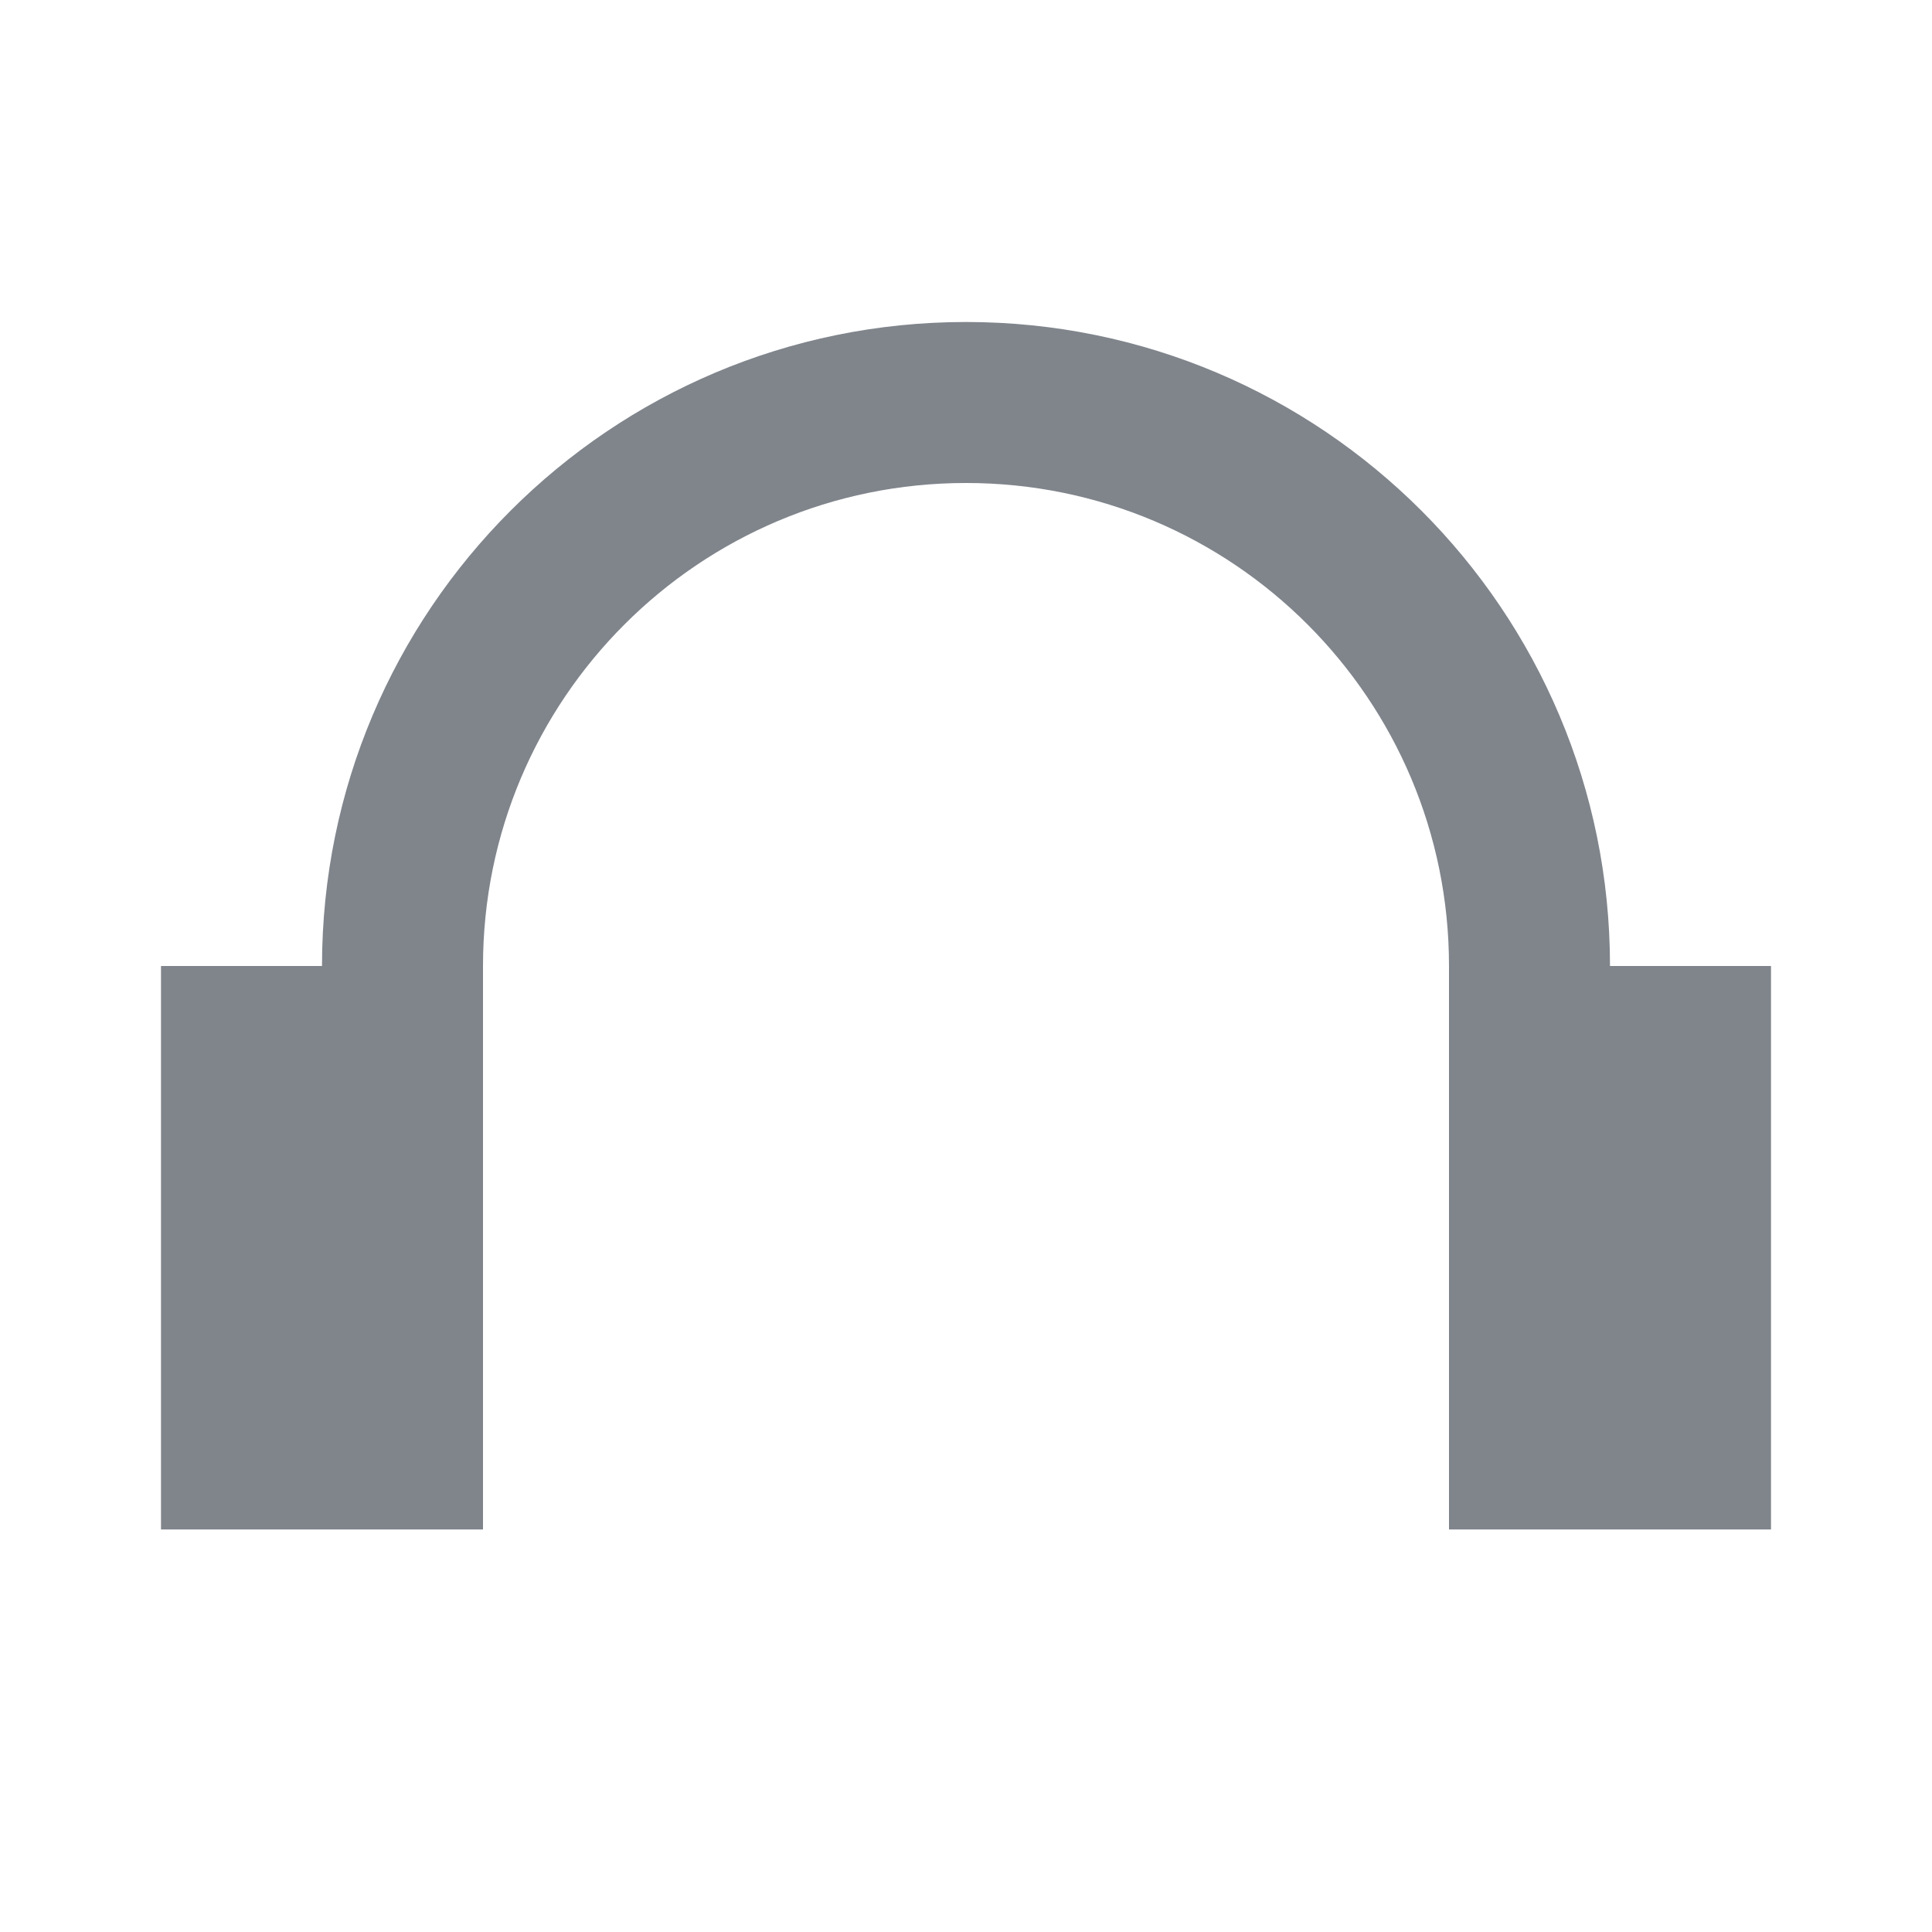
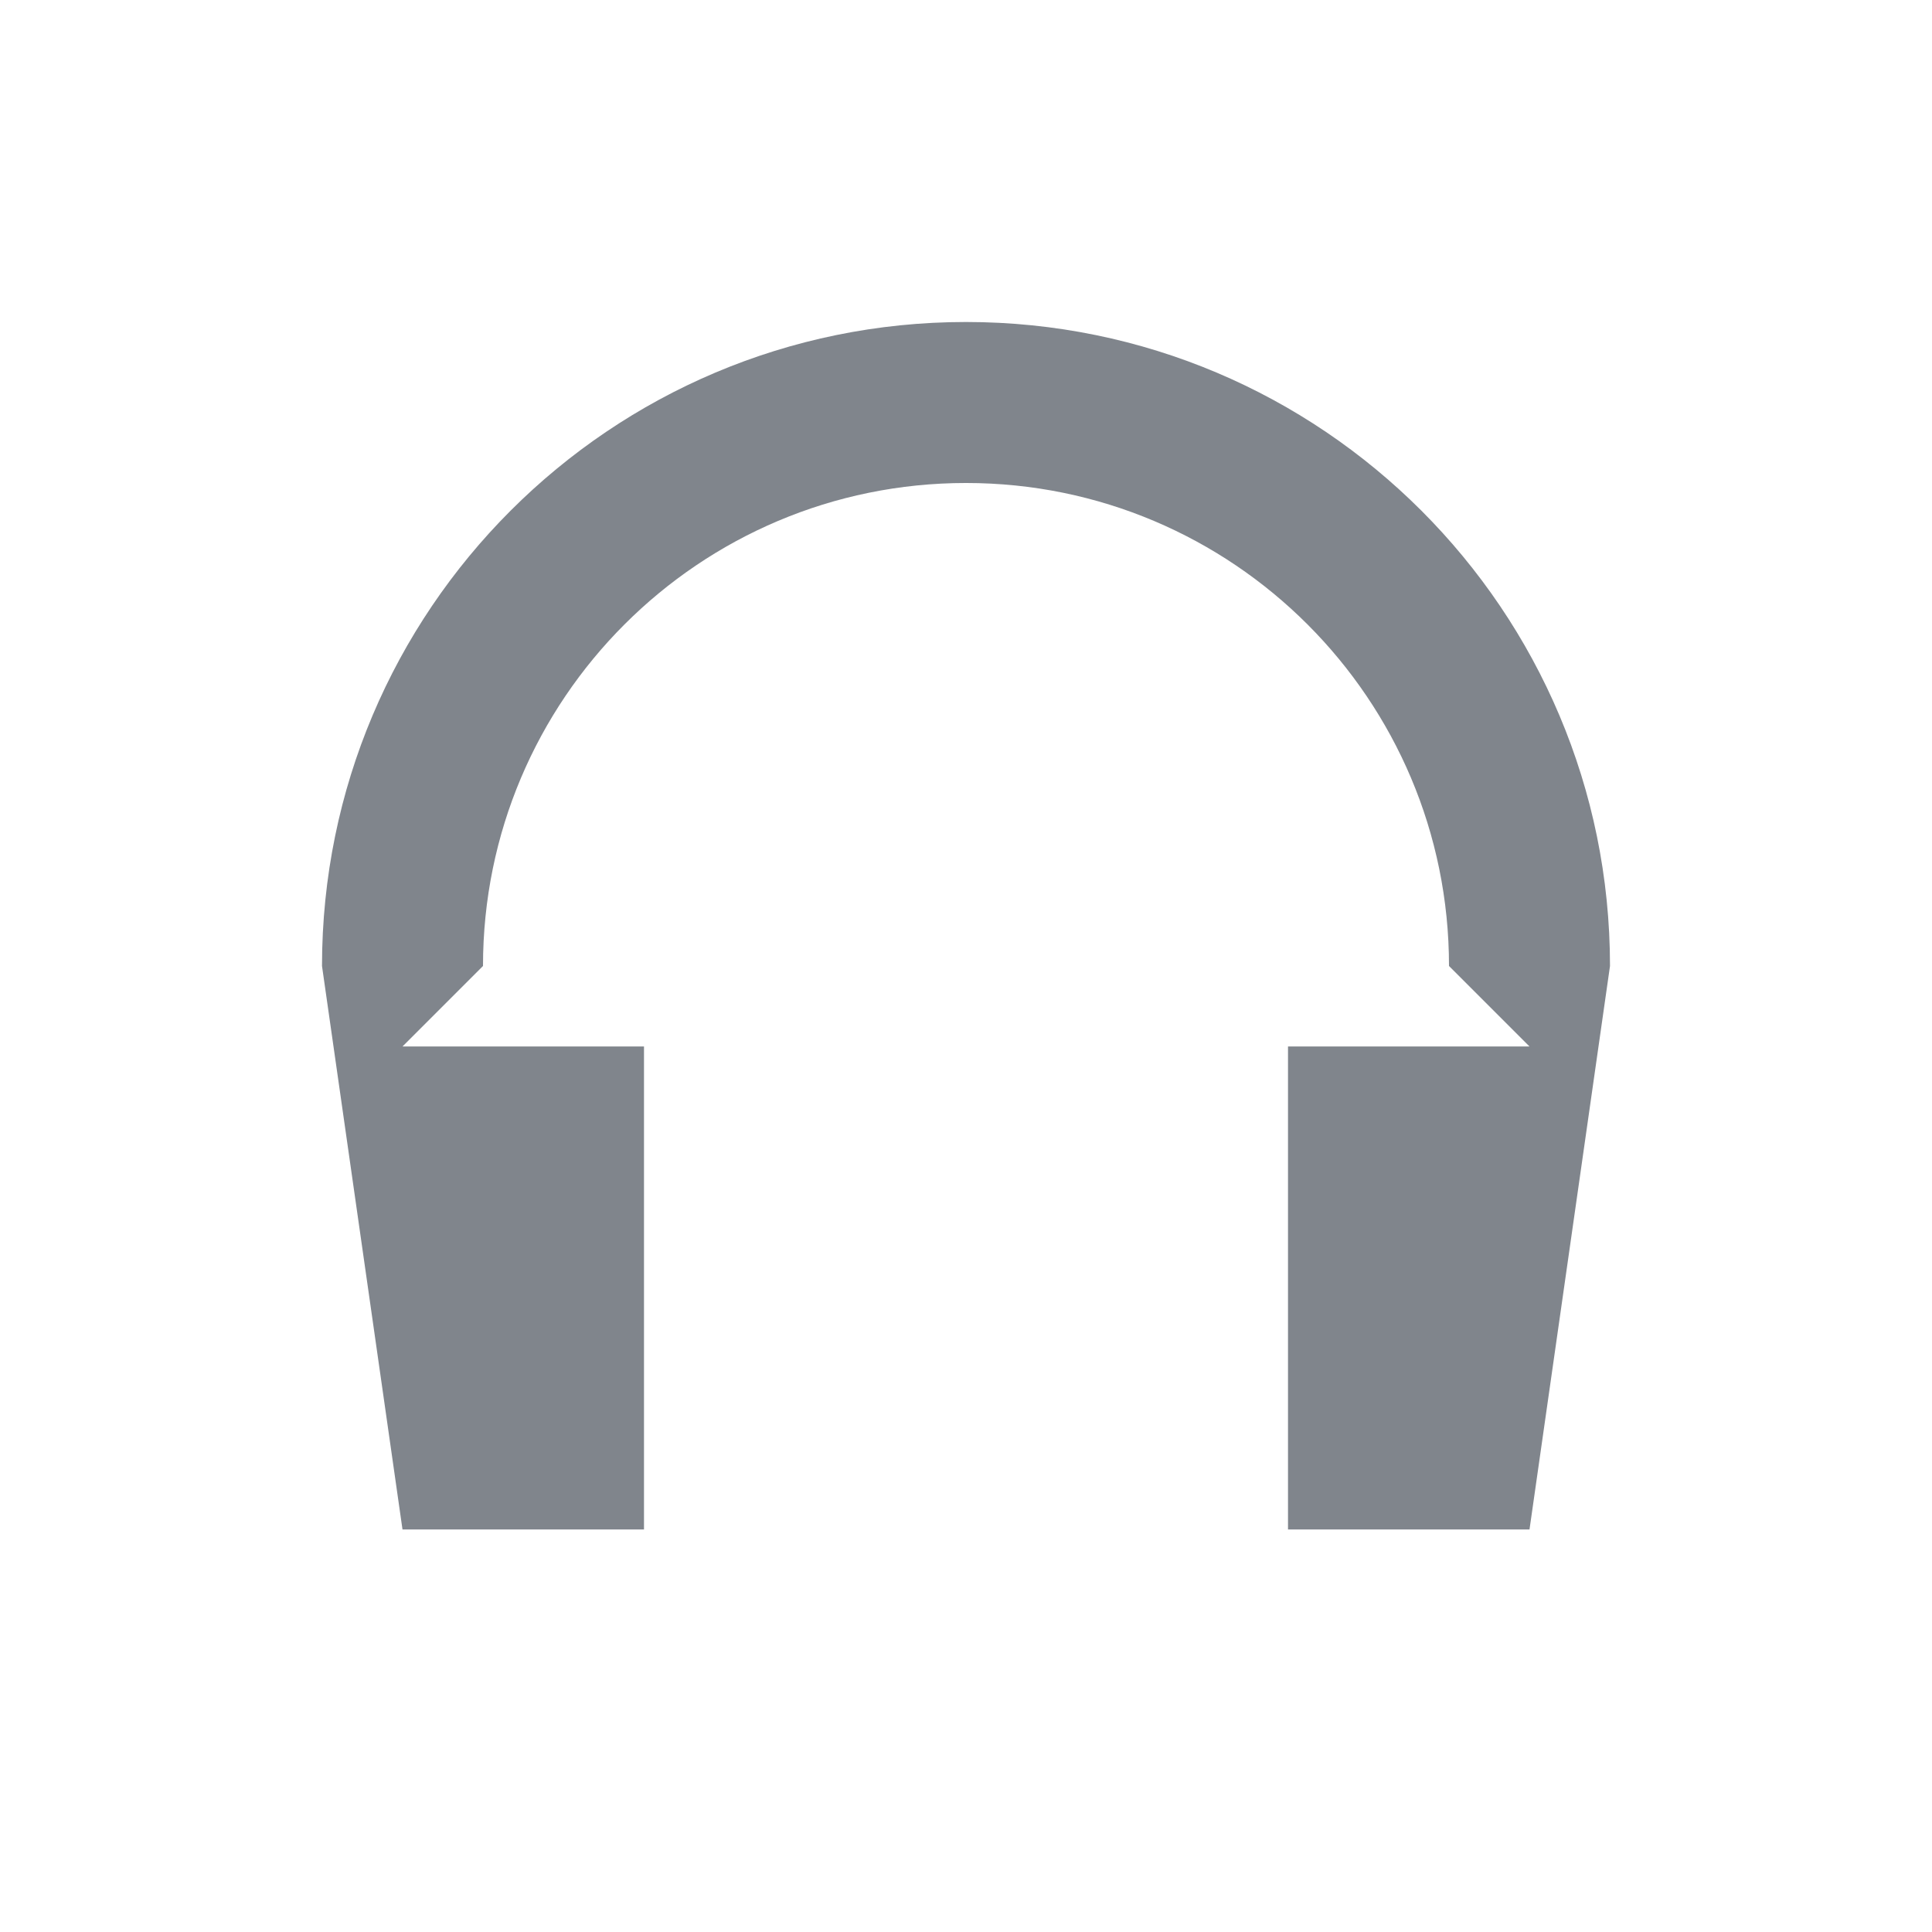
<svg xmlns="http://www.w3.org/2000/svg" width="24" height="24" id="svg2" version="1.1">
  <defs id="defs4" />
  <g transform="translate(-410,-1047.362)" id="layer1">
-     <path style="fill:#434a55;fill-opacity:0.675;fill-rule:nonzero;stroke:none" d="m 422,1051.362 c -4.418,0 -8,3.582 -8,8 l -2,0 0,7 4,0 0,-7 c 0,-3.314 2.686,-6 6,-6 3.314,0 6,2.686 6,6 l 0,7 4,0 0,-7 -2,0 c 0,-4.418 -3.582,-8 -8,-8 z" id="path2986" />
+     <path style="color:#000000;fill:#434a55;fill-opacity:0.675;fill-rule:nonzero;stroke:none;marker:none;visibility:visible;display:inline;overflow:visible;enable-background:accumulate" d="m 422,1051.362 c -4.418,0 -8,3.582 -8,8 l 1,7 3,0 0,-6 -3,0 1,-1 c 0,-3.314 2.686,-6 6,-6 3.314,0 6,2.686 6,6 l 1,1 -3,0 0,6 3,0 1,-7 c 0,-4.418 -3.582,-8 -8,-8 z" id="path3003" />
  </g>
</svg>
